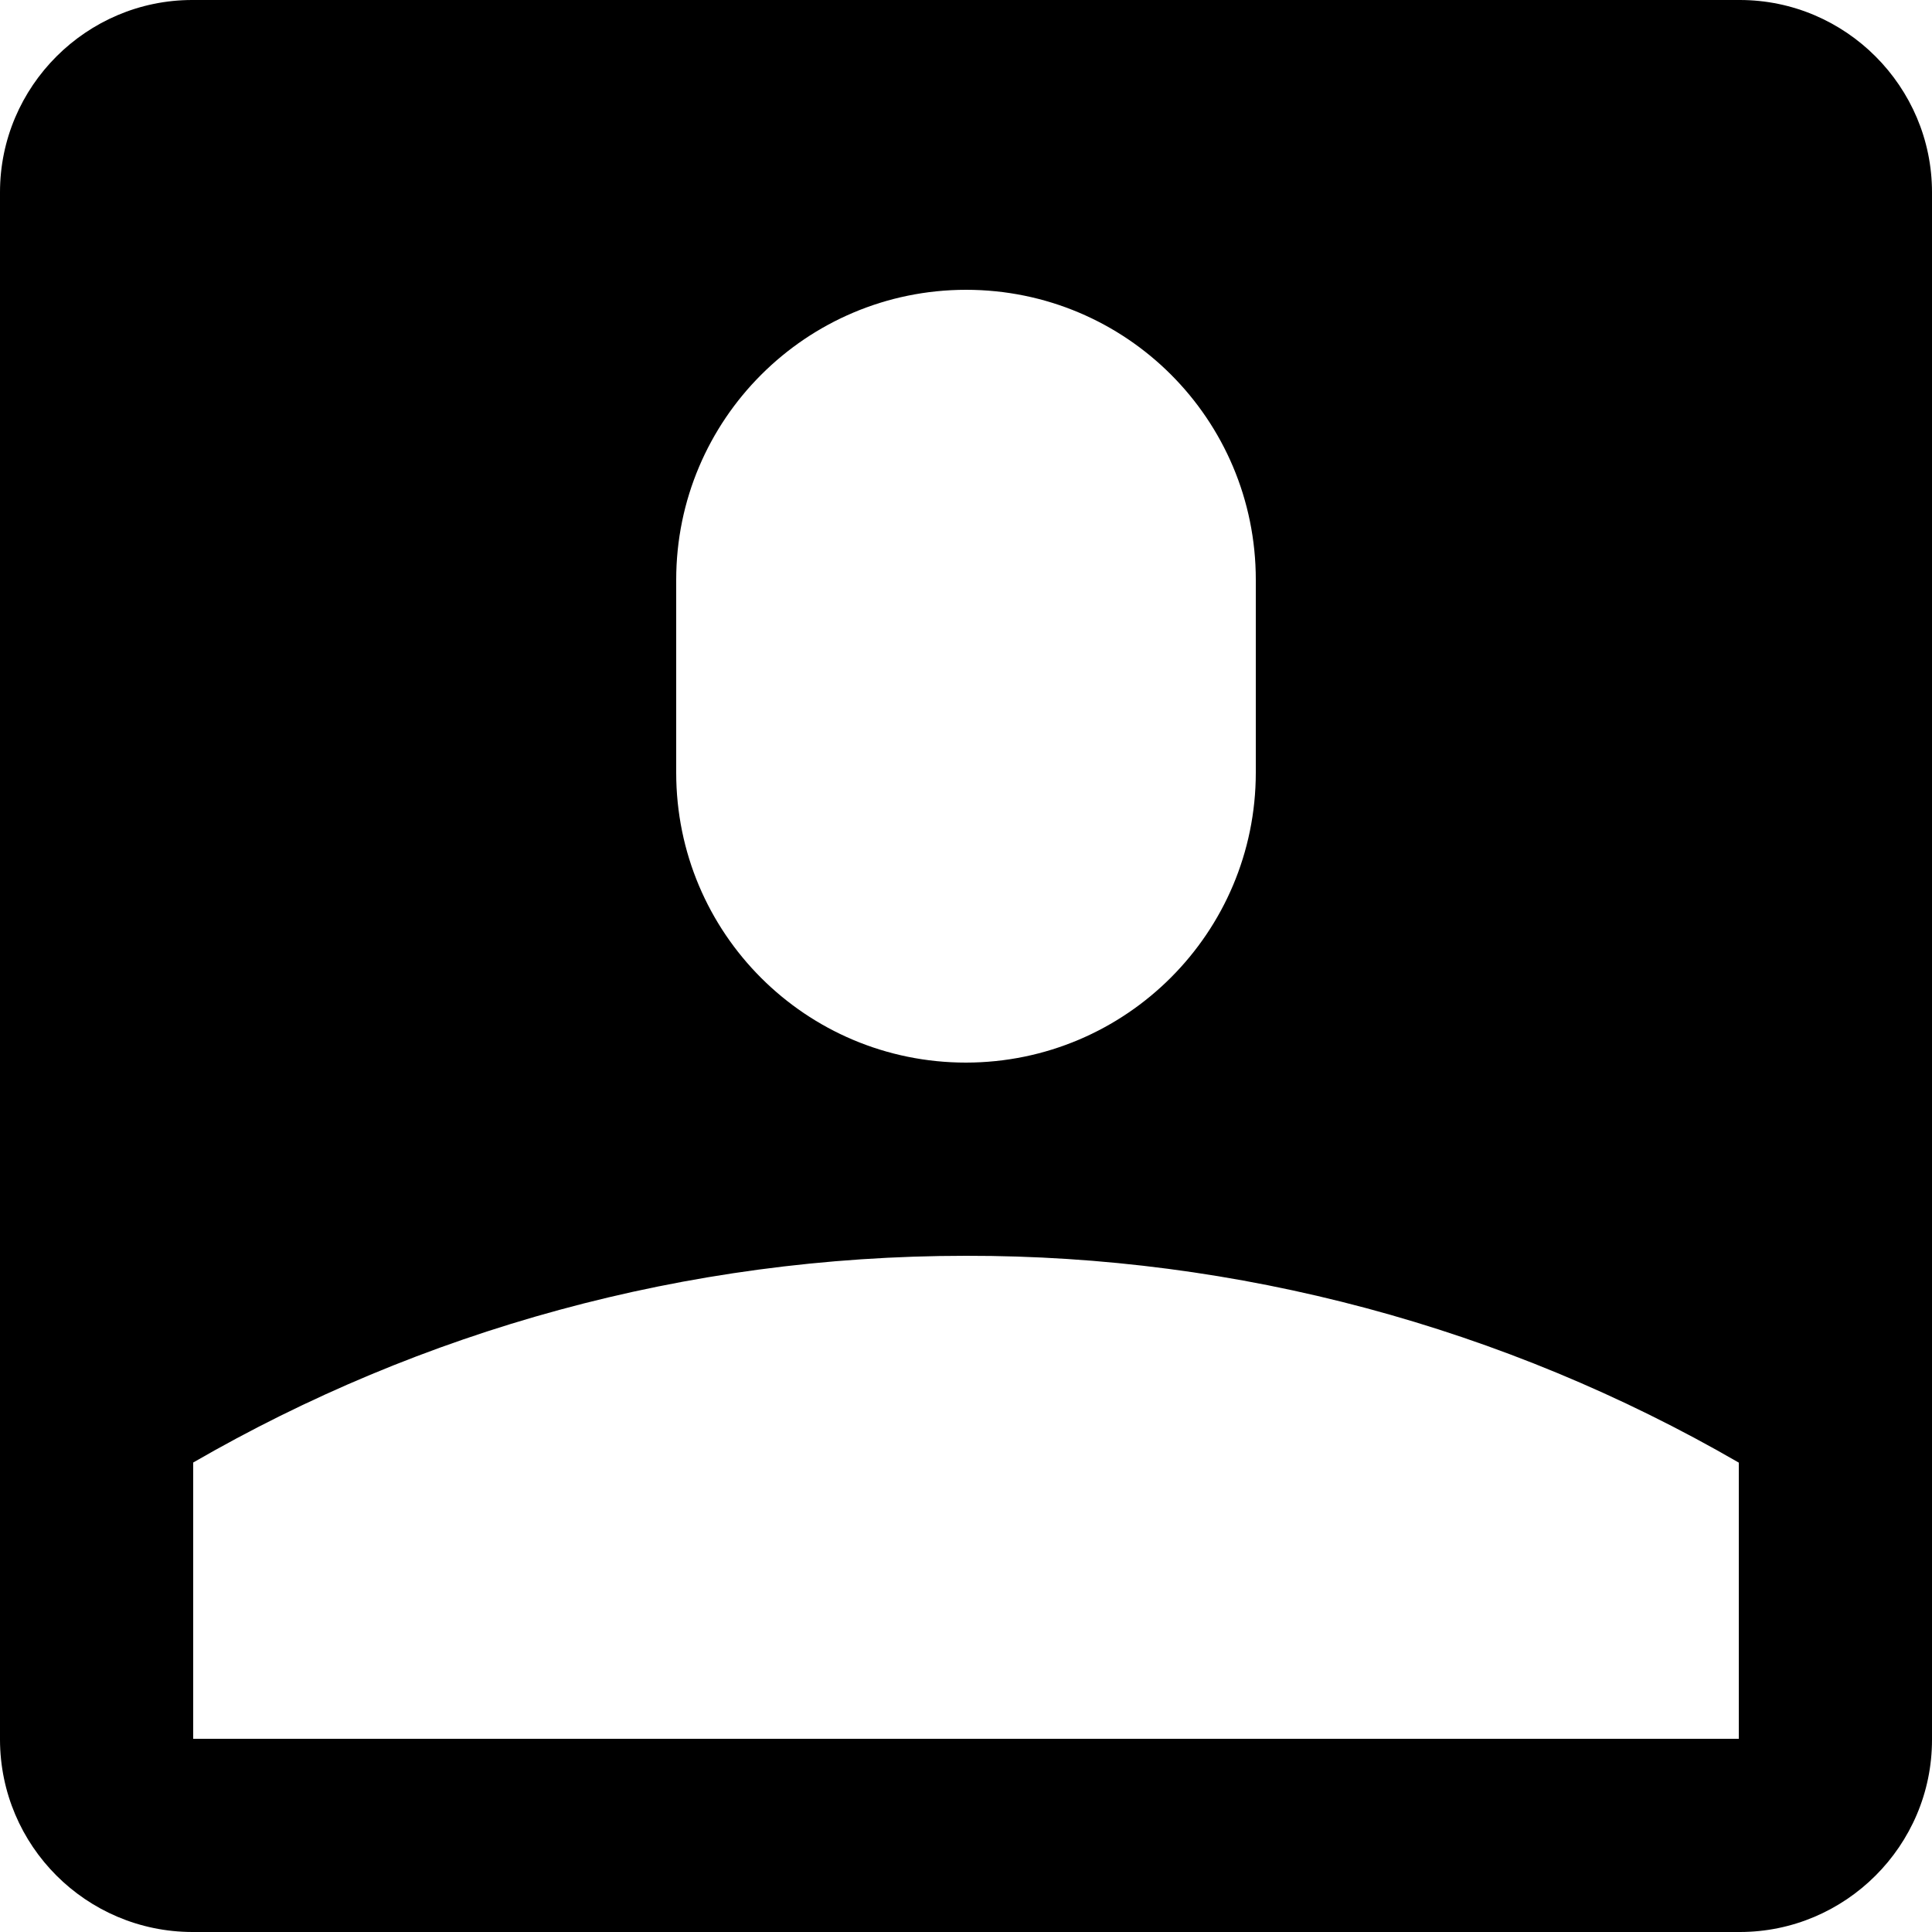
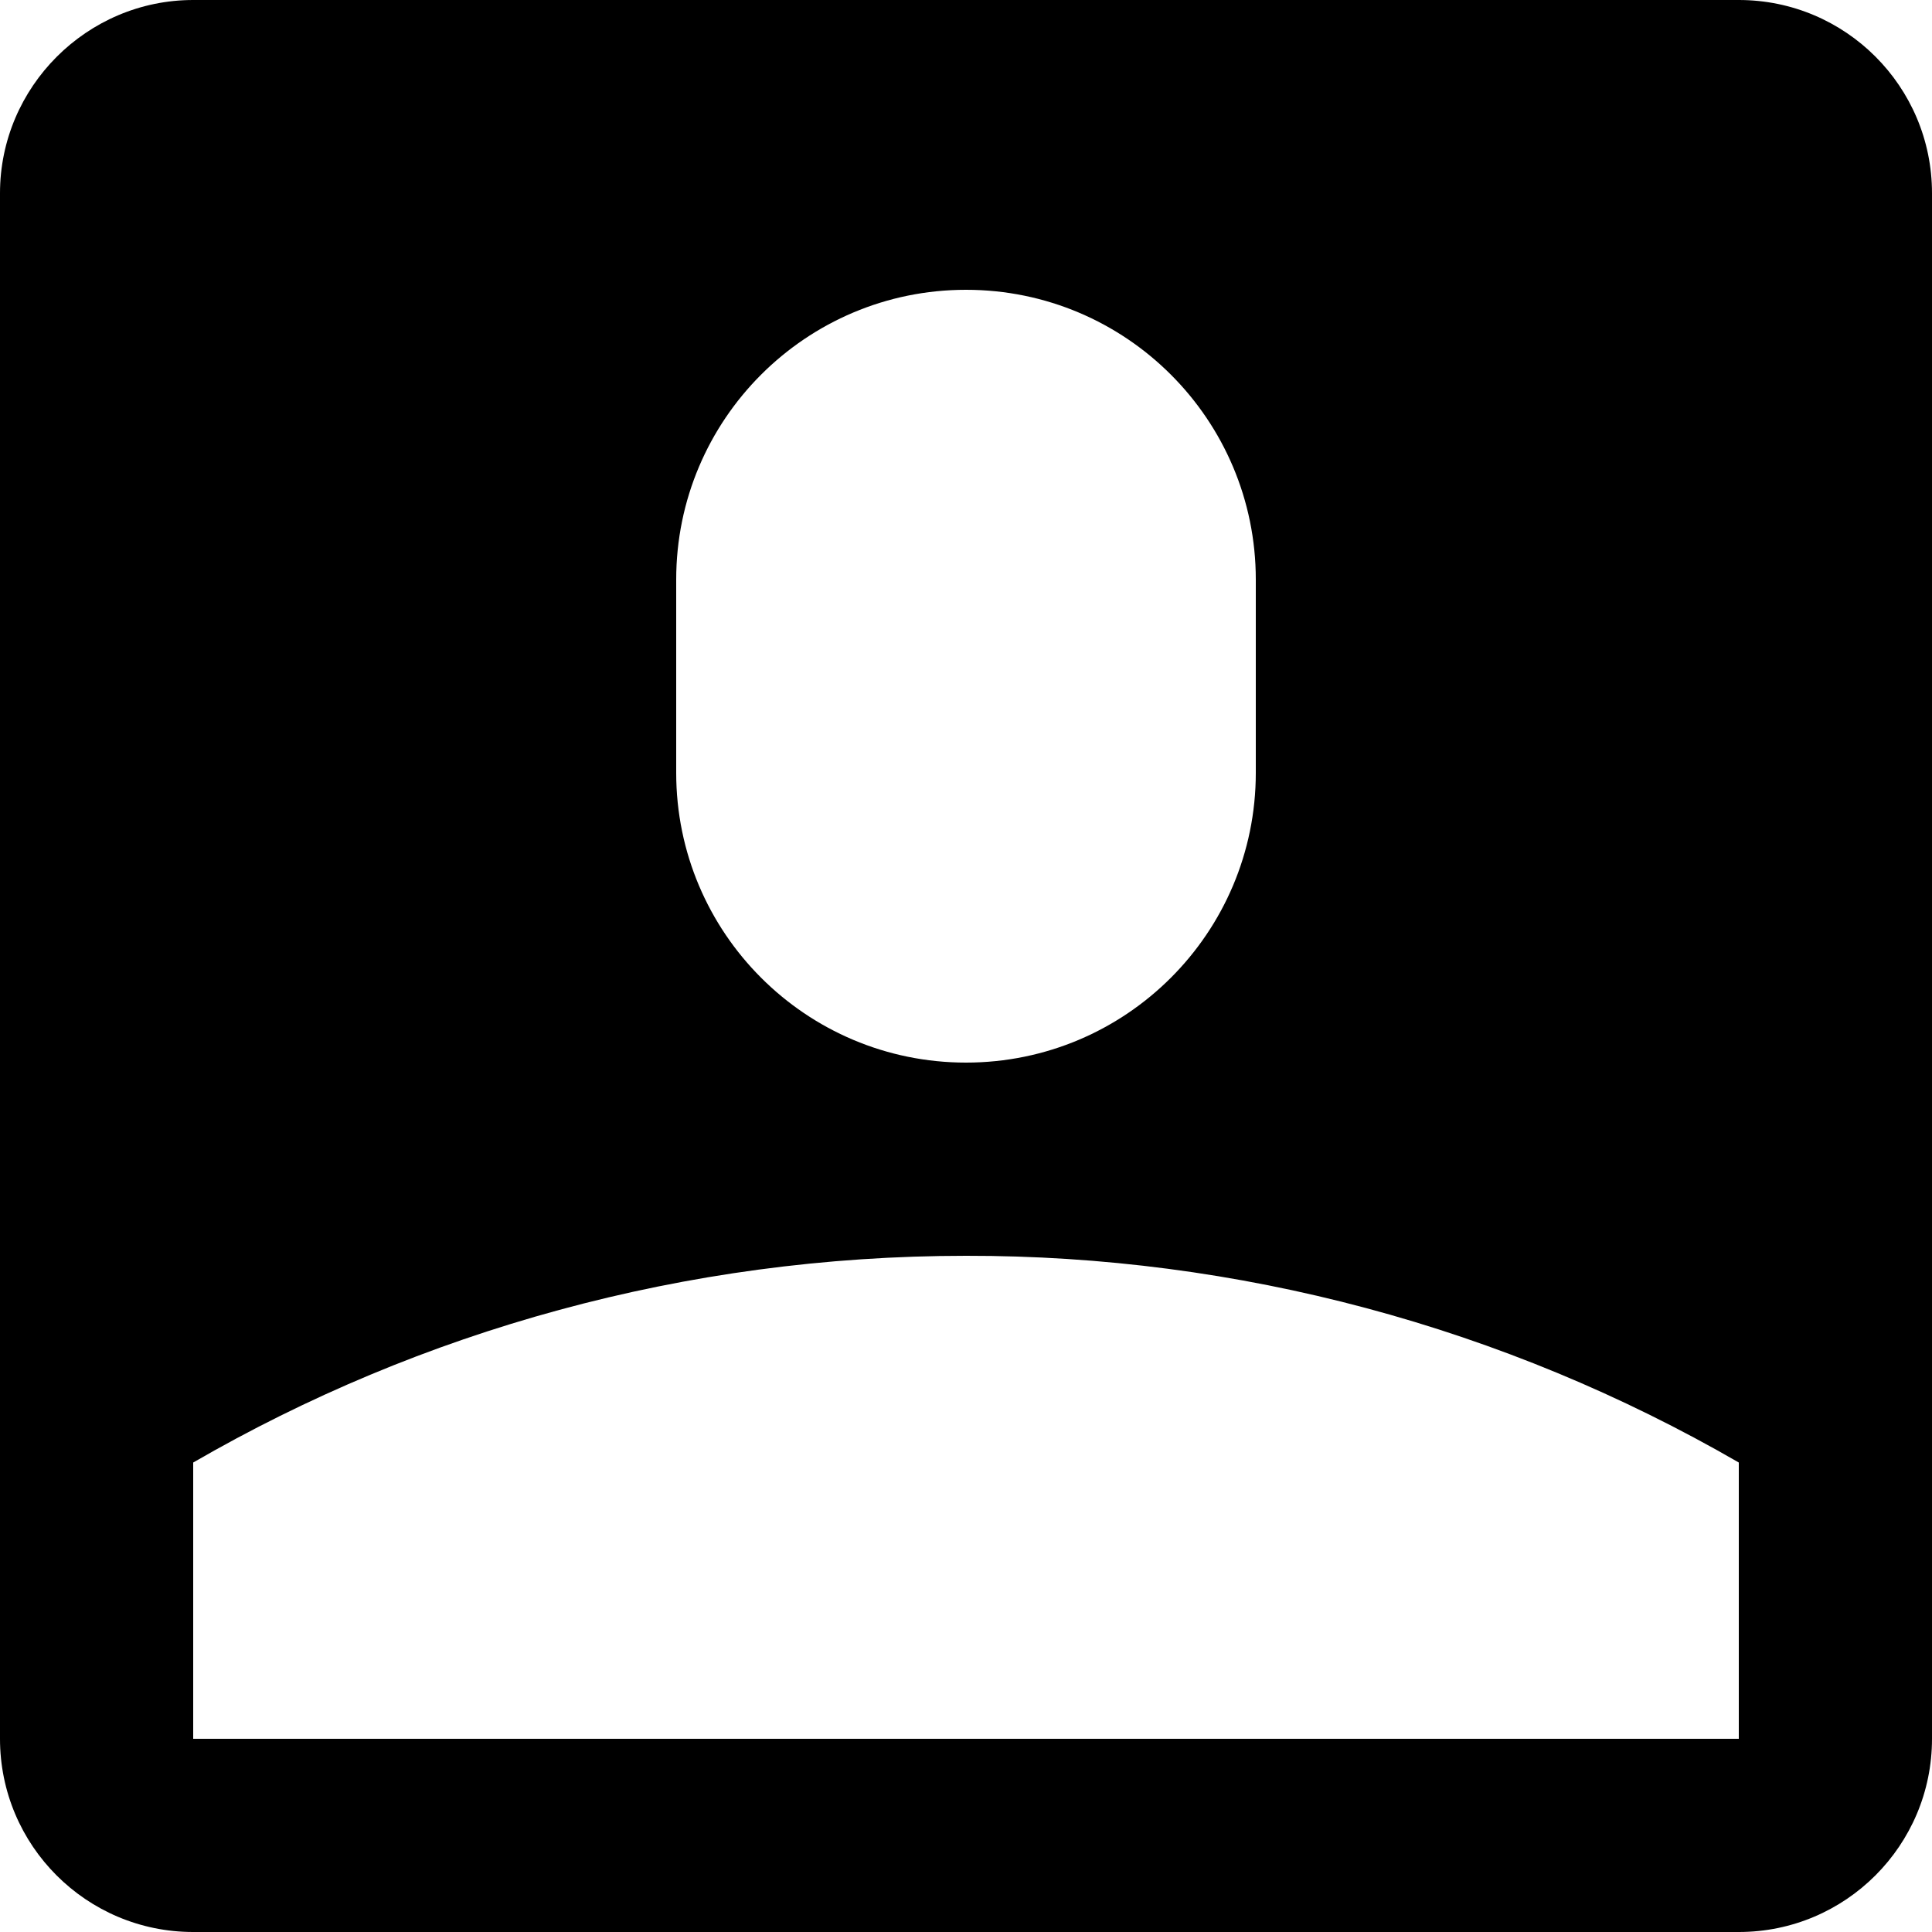
<svg xmlns="http://www.w3.org/2000/svg" viewBox="0 0 20 20">
-   <path d="M0 1.99C0 .892.898 0 1.99 0h16.02C19.108 0 20 .898 20 1.99v16.02c0 1.099-.898 1.99-1.99 1.99H1.99A1.995 1.995 0 0 1 0 18.01V1.99zm7 4.012A3.003 3.003 0 0 1 10 3c1.657 0 3 1.339 3 3.002v1.996A3.003 3.003 0 0 1 10 11c-1.657 0-3-1.339-3-3.002V6.002zm11 9.139A15.926 15.926 0 0 0 10 13c-2.914 0-5.647.78-8 2.14V18h16v-2.86z" fill-rule="evenodd" />
+   <path d="M0 2C0 .9.9 0 2 0h16a2 2 0 0 1 2 2v16a2 2 0 0 1-2 2H2a2 2 0 0 1-2-2V2zm7 4v2a3 3 0 1 0 6 0V6a3 3 0 1 0-6 0zm11 9.14A15.93 15.93 0 0 0 10 13c-2.91 0-5.65.78-8 2.14V18h16v-2.86z" />
</svg>
